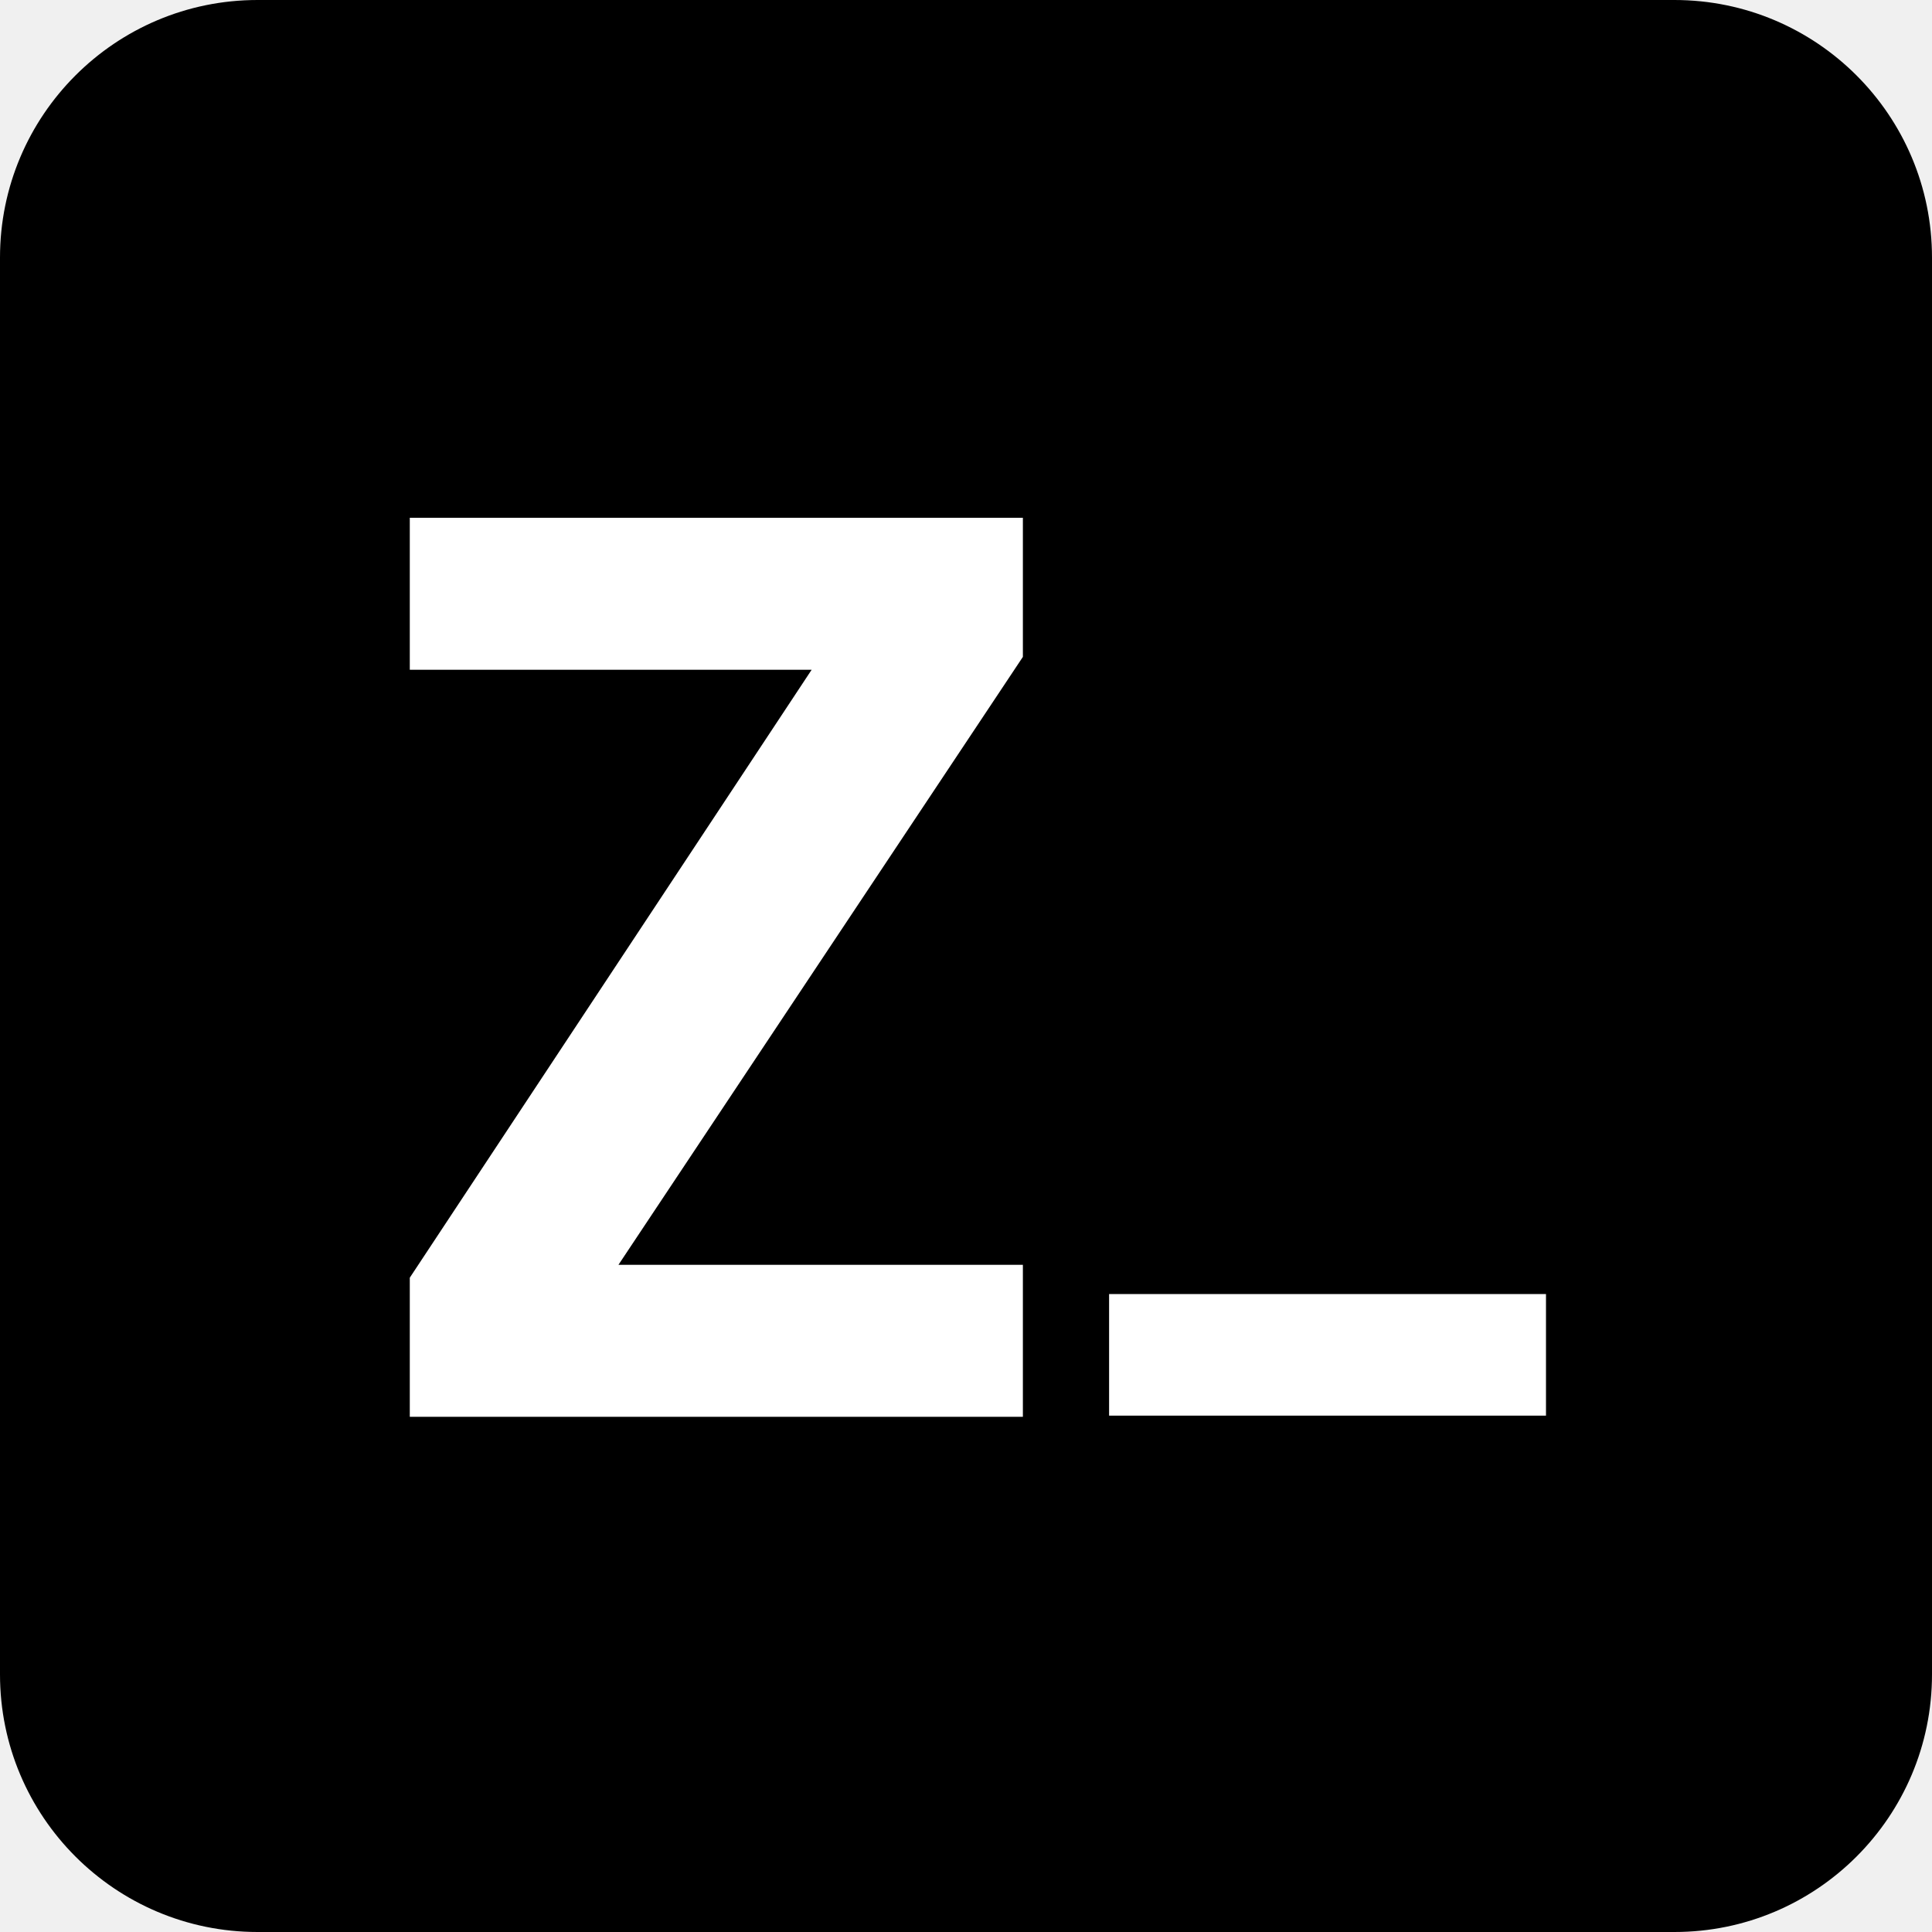
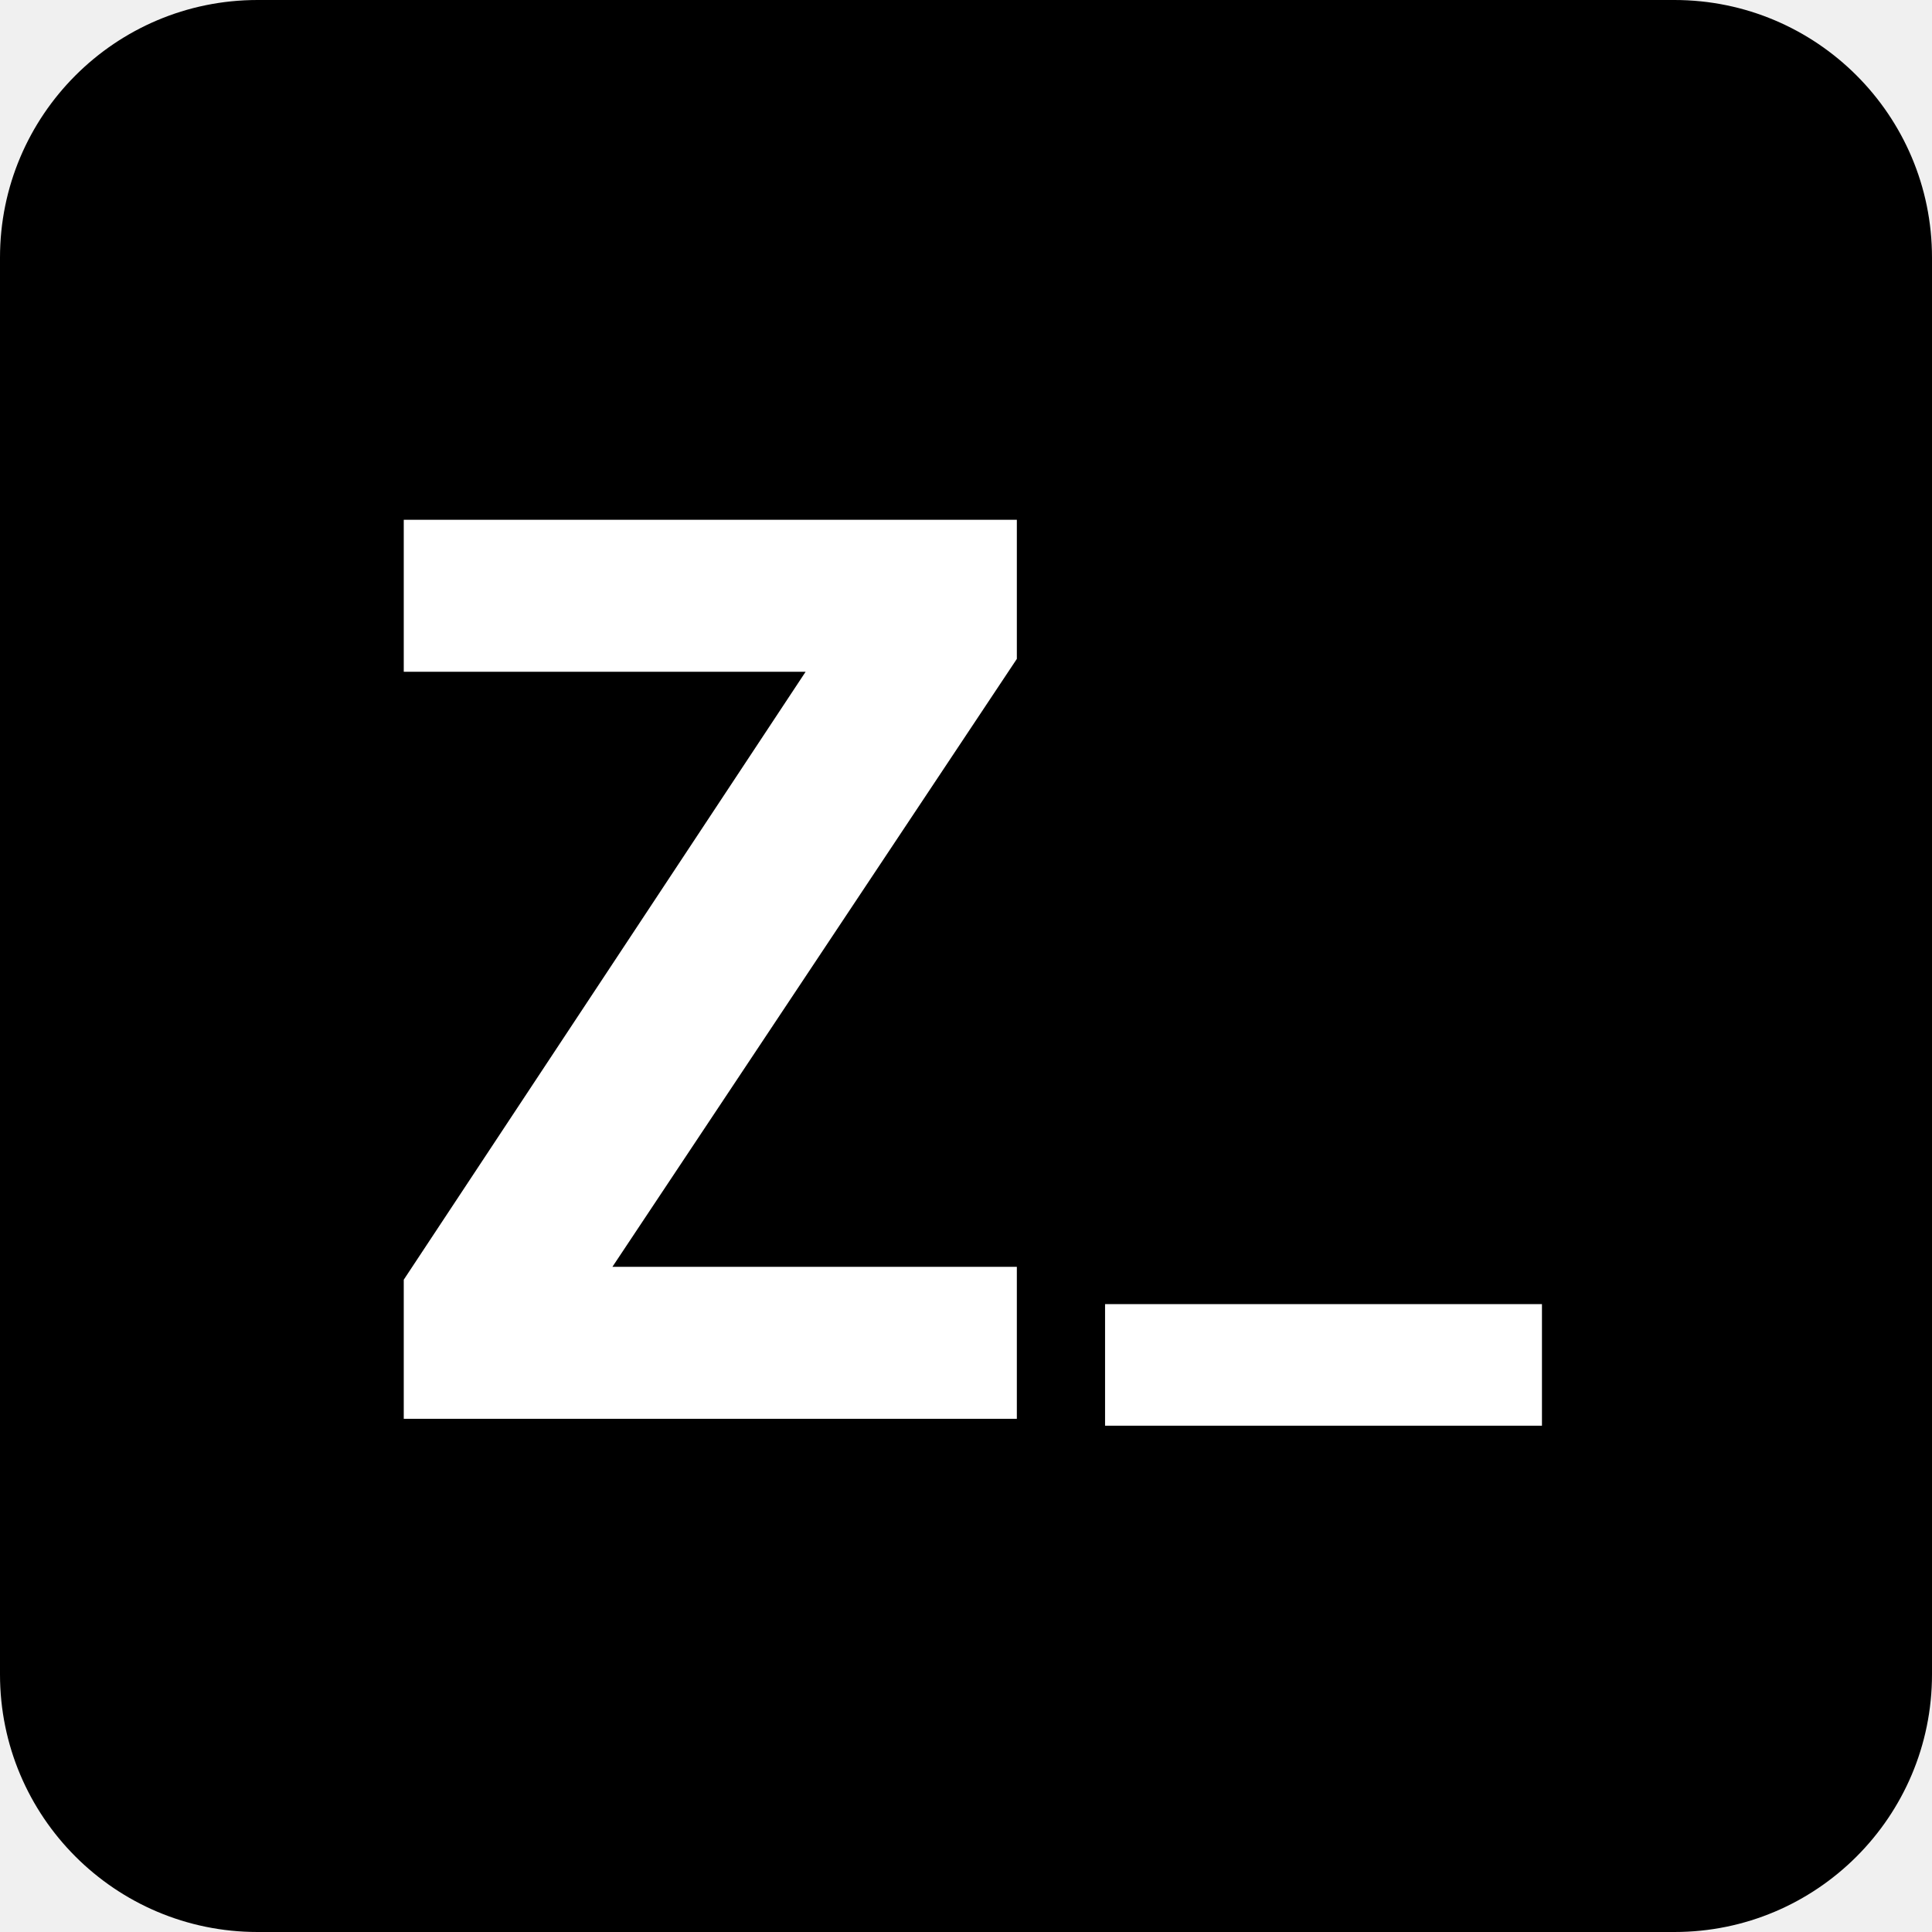
- <svg xmlns="http://www.w3.org/2000/svg" width="120" height="120" viewBox="0 0 120 120" fill="none">
-   <rect width="120" height="120" rx="16" fill="black" />
-   <path d="M38.413 78.56H63.533V88H25.453V79.36L50.413 41.6H25.453V32.16H63.533V40.8L38.413 78.56Z" fill="white" />
-   <path d="M96.024 80.376V87.928H68.888V80.376H96.024Z" fill="white" />
+ <svg xmlns="http://www.w3.org/2000/svg" width="192" height="192" viewBox="0 0 192 192" fill="none">
+   <rect width="192" height="192" rx="25.6" fill="black" />
+   <path d="M60.861 125.896H101.053V141H40.125V127.176L80.061 66.76H40.125V51.656H101.053V65.48L60.861 125.896Z" fill="white" />
+   <path d="M153.238 129.602V141.685H109.82V129.602H153.238Z" fill="white" />
</svg>
